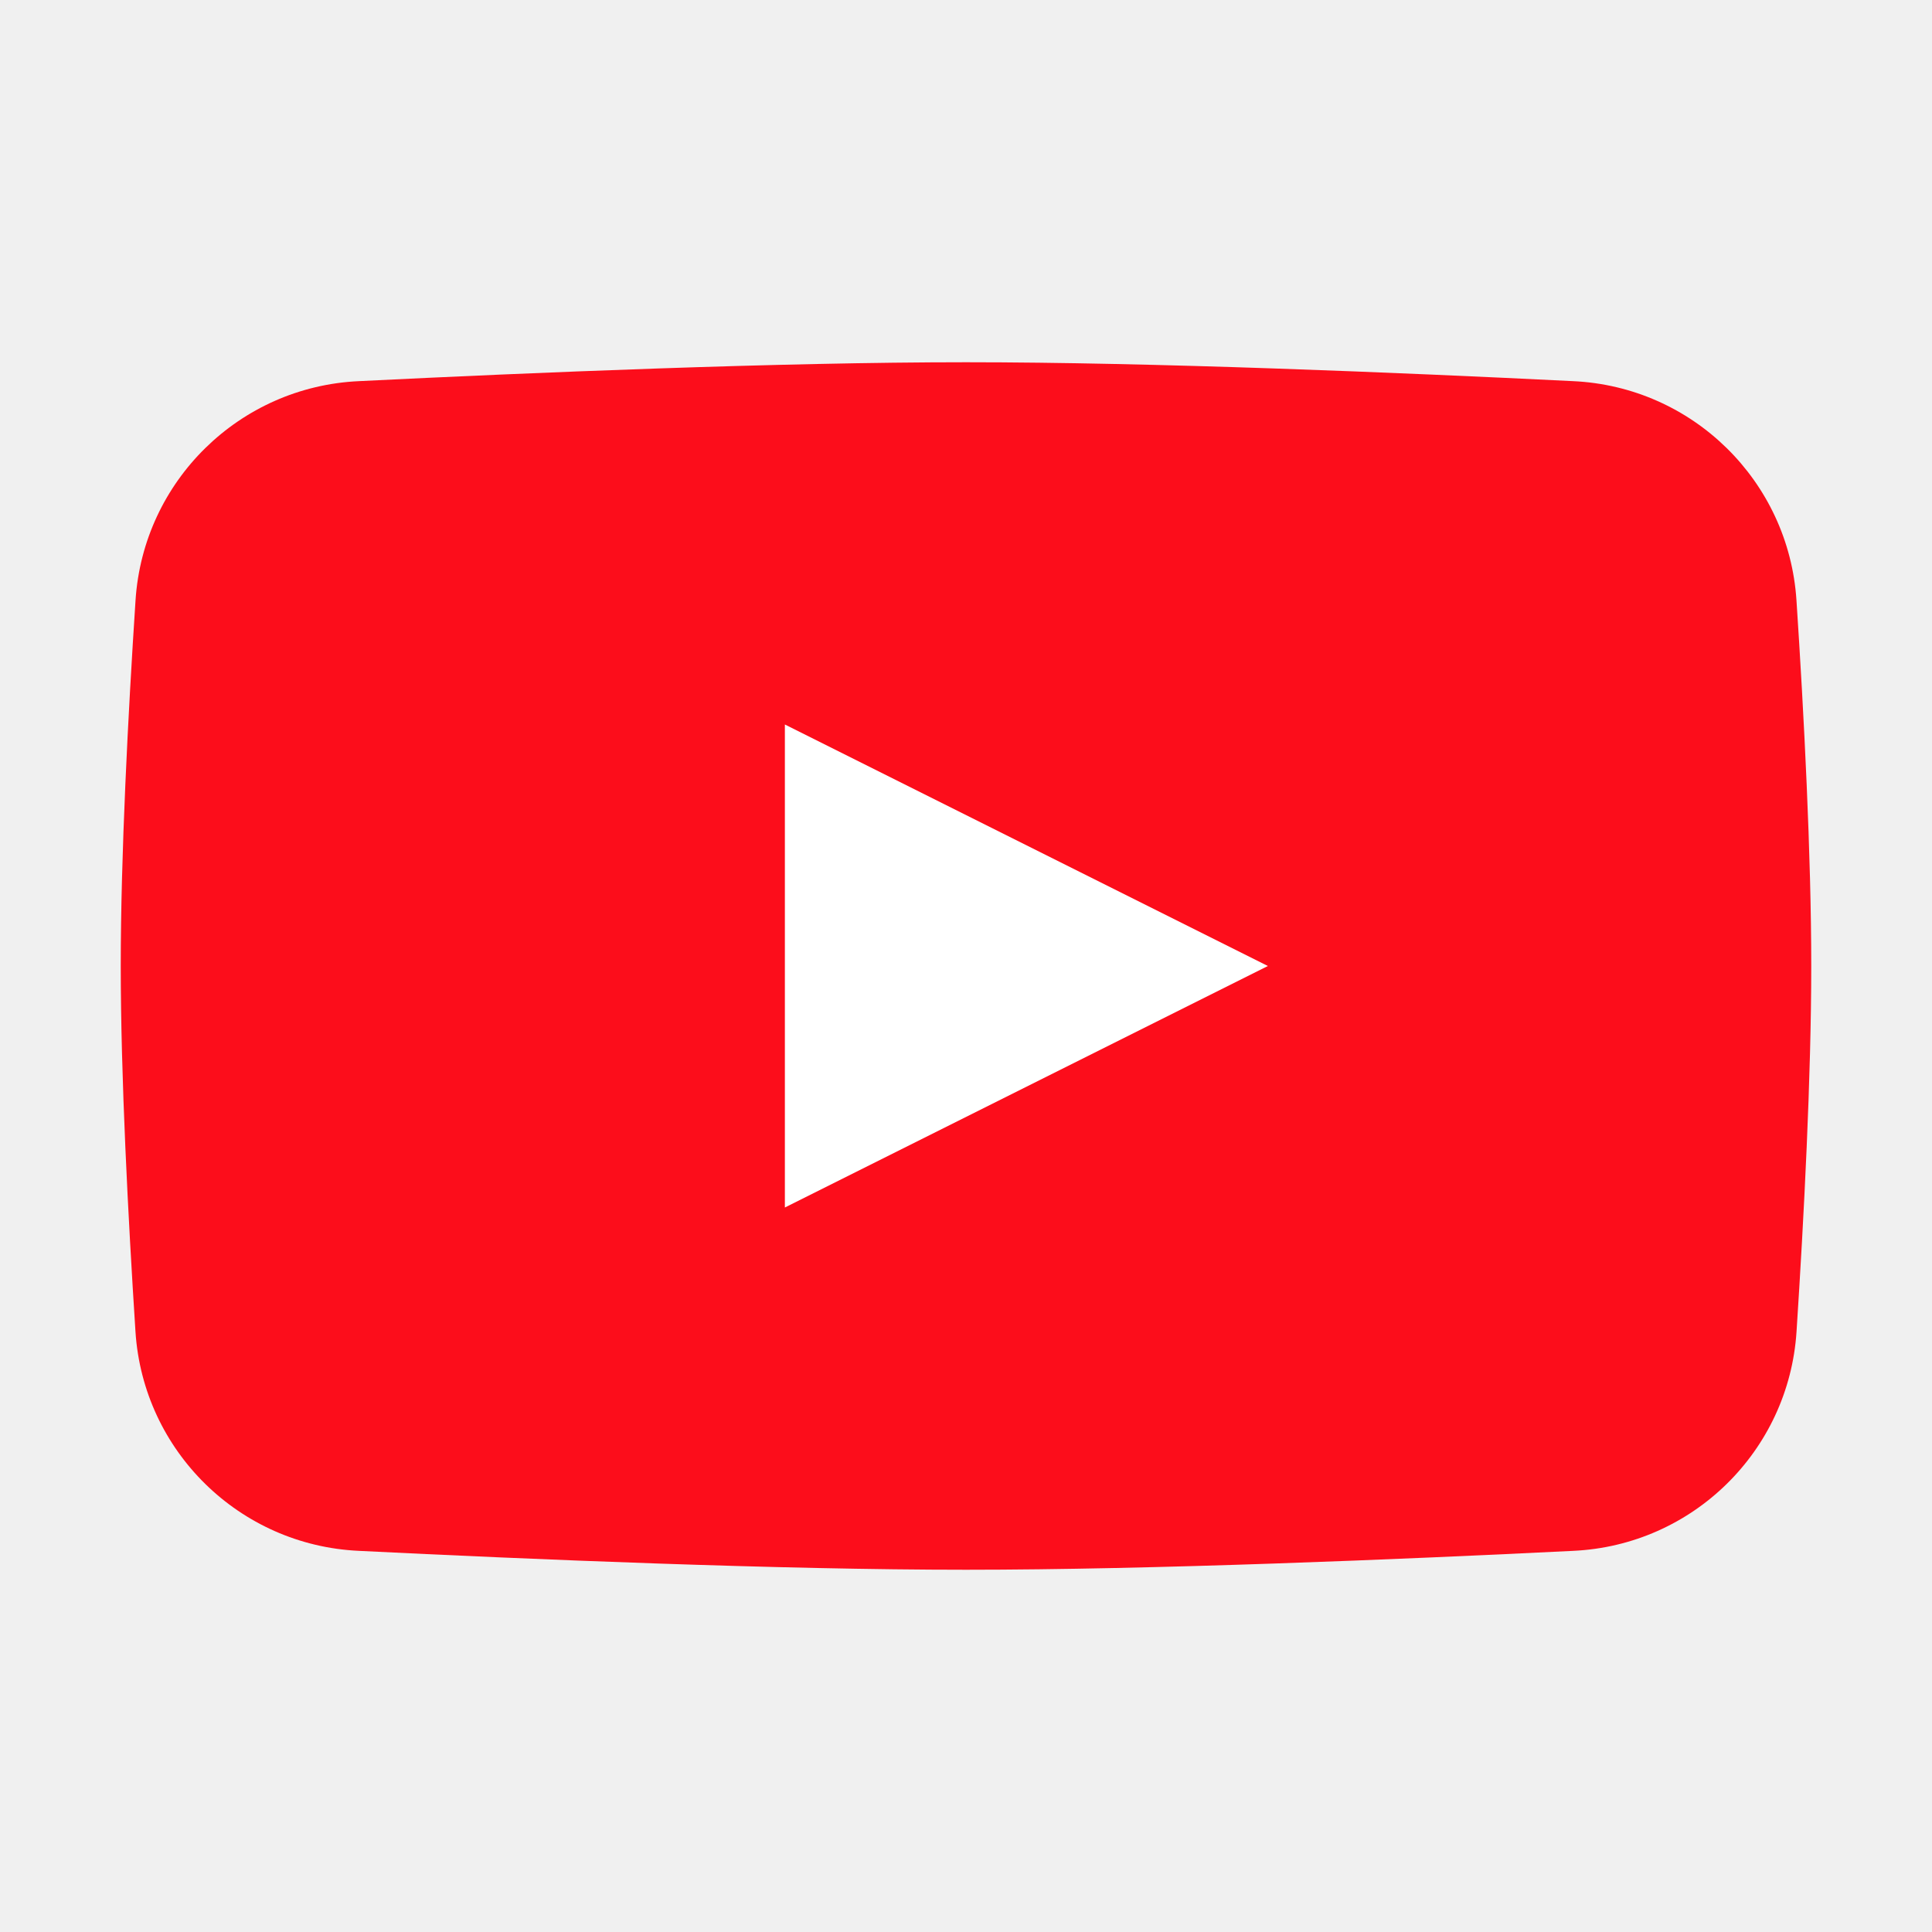
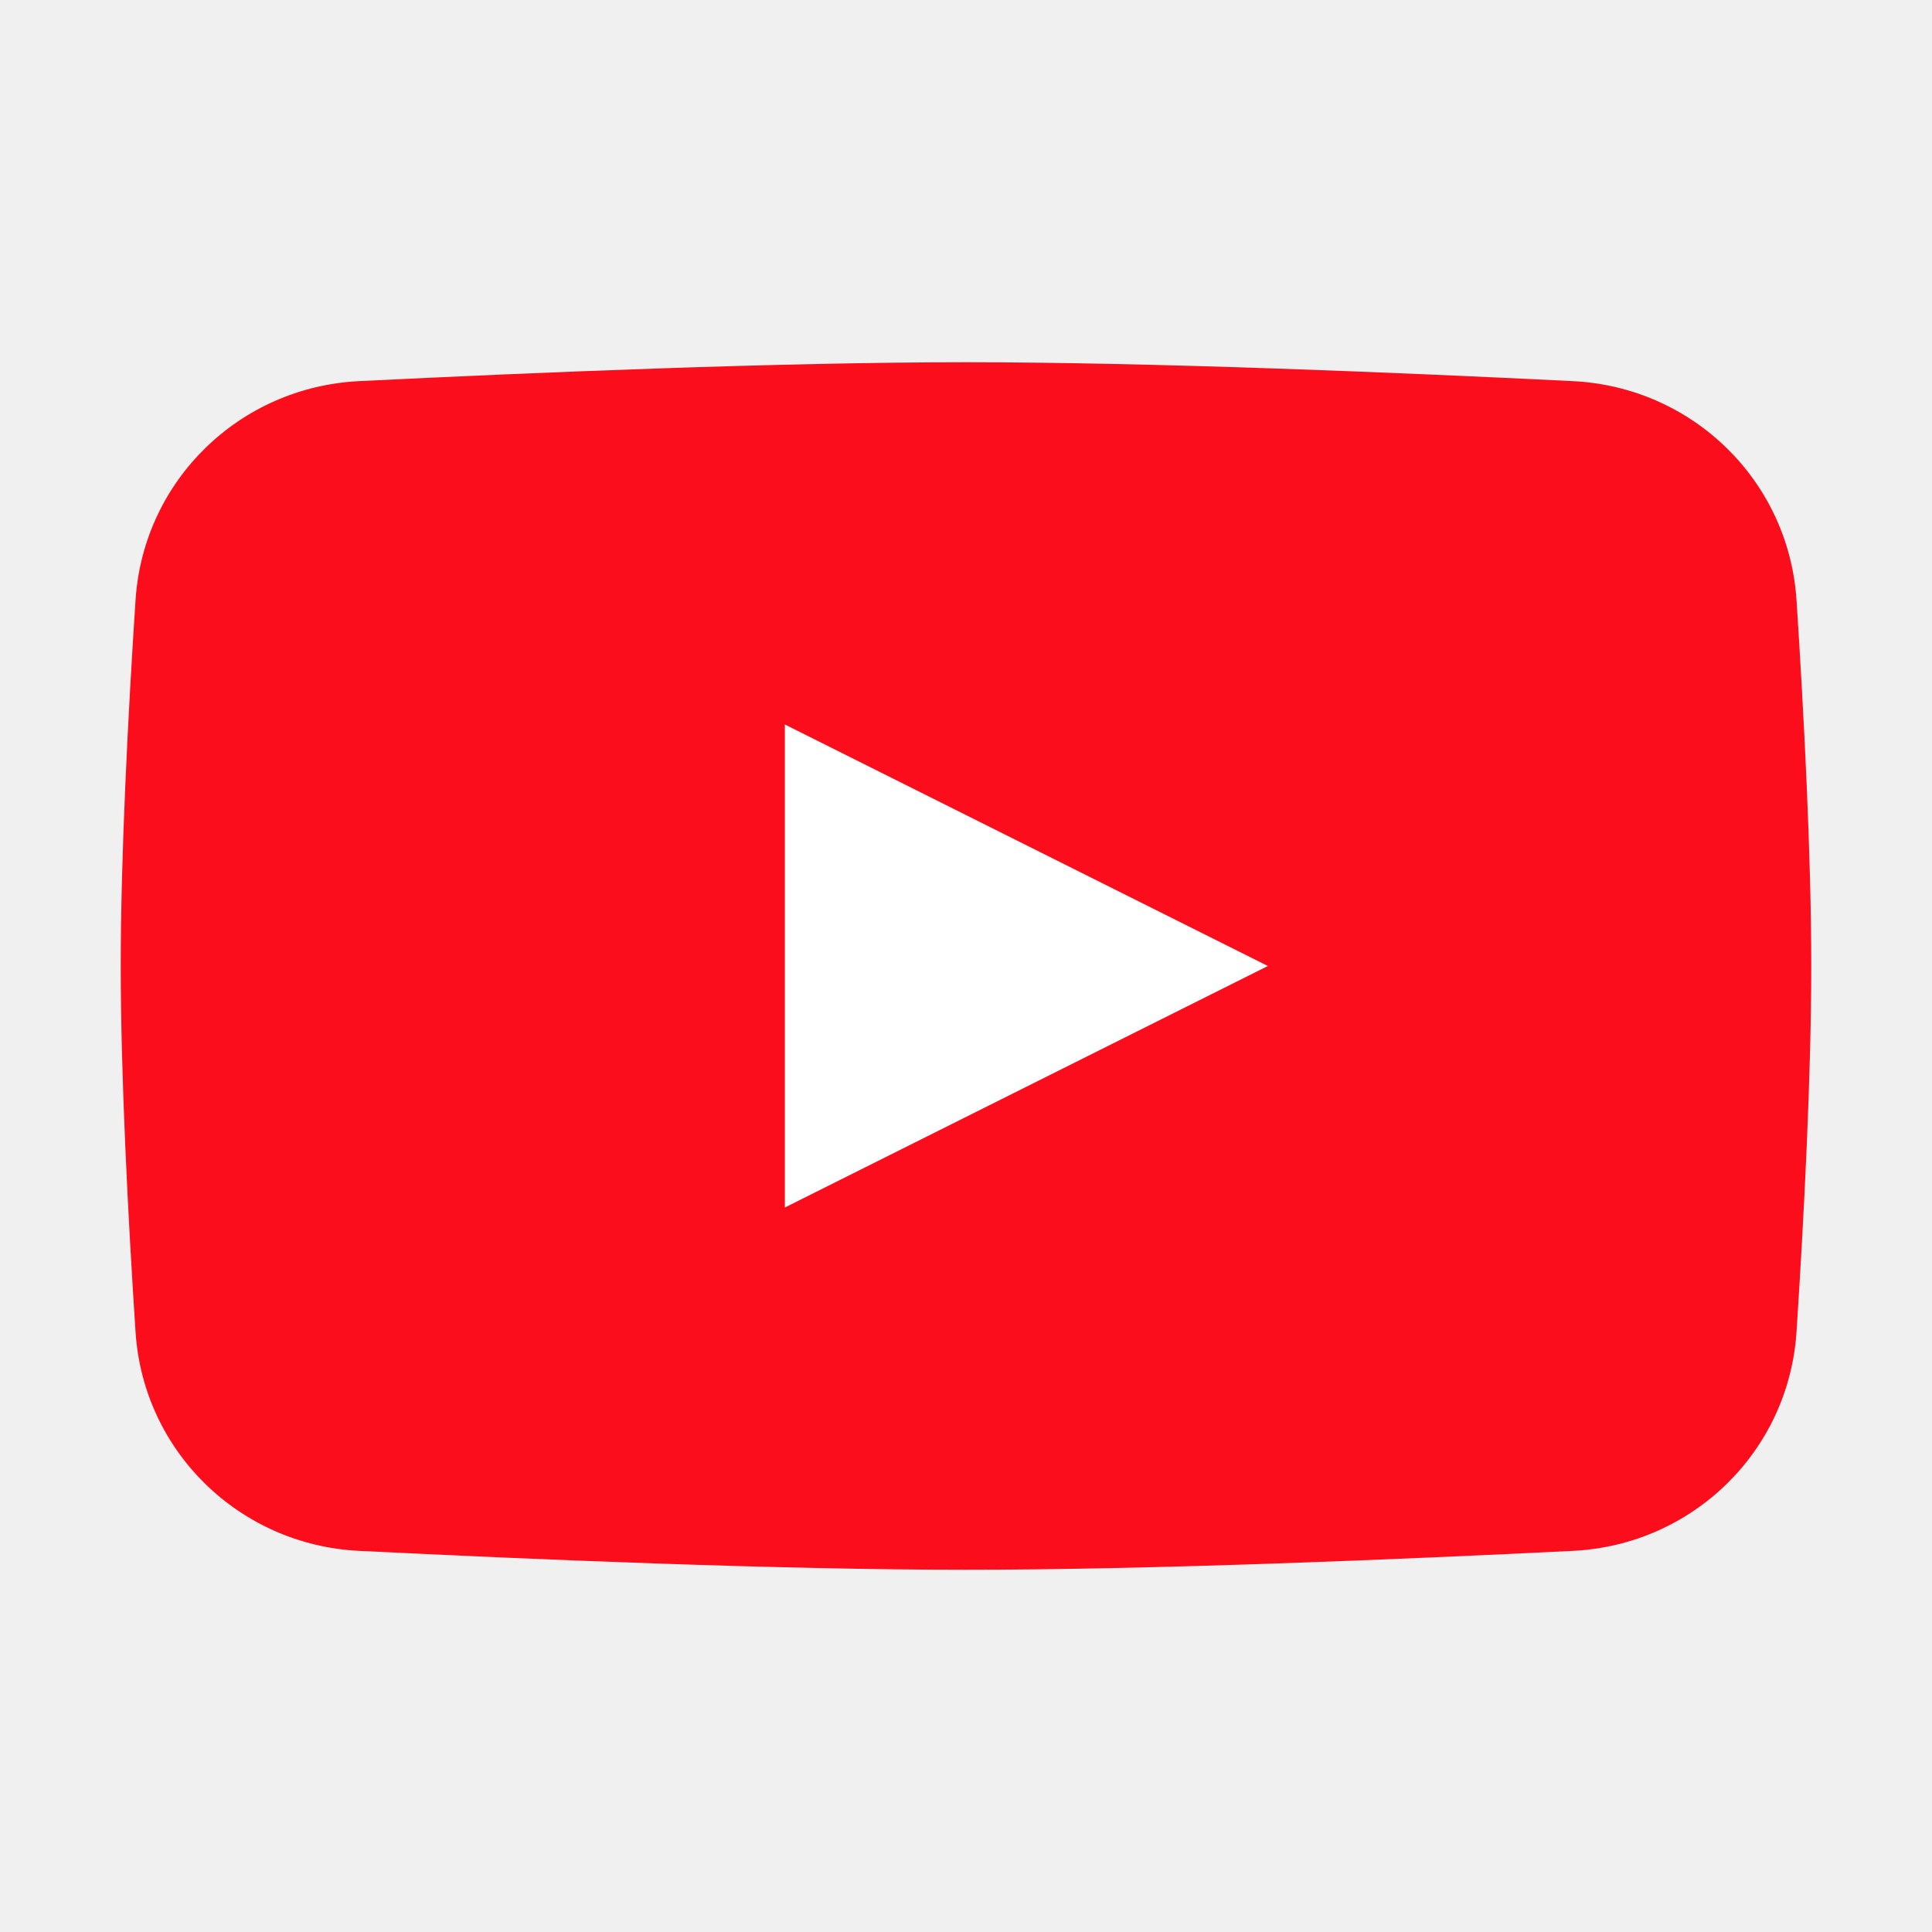
- <svg xmlns="http://www.w3.org/2000/svg" width="32" height="32" fill="none">
-   <path d="M2.245 9.941a3.886 3.886 0 013.7-3.628C8.811 6.171 12.91 6 16 6c3.088 0 7.188.171 10.055.313a3.886 3.886 0 013.7 3.628C29.88 11.837 30 14.17 30 16s-.121 4.163-.244 6.059a3.886 3.886 0 01-3.7 3.628C23.188 25.829 19.087 26 16 26c-3.088 0-7.188-.171-10.056-.313a3.886 3.886 0 01-3.7-3.628C2.122 20.163 2 17.83 2 16s.121-4.163.245-6.059z" fill="#FC0D1B" />
-   <path d="M13 12v8l8-4-8-4z" fill="#fff" />
+ <svg xmlns="http://www.w3.org/2000/svg" width="32" height="32" viewBox="0 0 32 32" fill="none">
+   <path d="M2.245 9.941C2.373 7.962 3.964 6.412 5.944 6.313C8.812 6.171 12.912 6 16 6C19.088 6 23.188 6.171 26.055 6.313C28.036 6.412 29.627 7.962 29.756 9.941C29.879 11.837 30 14.17 30 16C30 17.83 29.879 20.163 29.756 22.059C29.627 24.038 28.036 25.588 26.055 25.687C23.188 25.829 19.088 26 16 26C12.912 26 8.812 25.829 5.944 25.687C3.964 25.588 2.373 24.038 2.245 22.059C2.121 20.163 2 17.83 2 16C2 14.17 2.121 11.837 2.245 9.941Z" fill="#FC0D1B" />
+   <path d="M13 12V20L21 16L13 12Z" fill="white" />
</svg>
